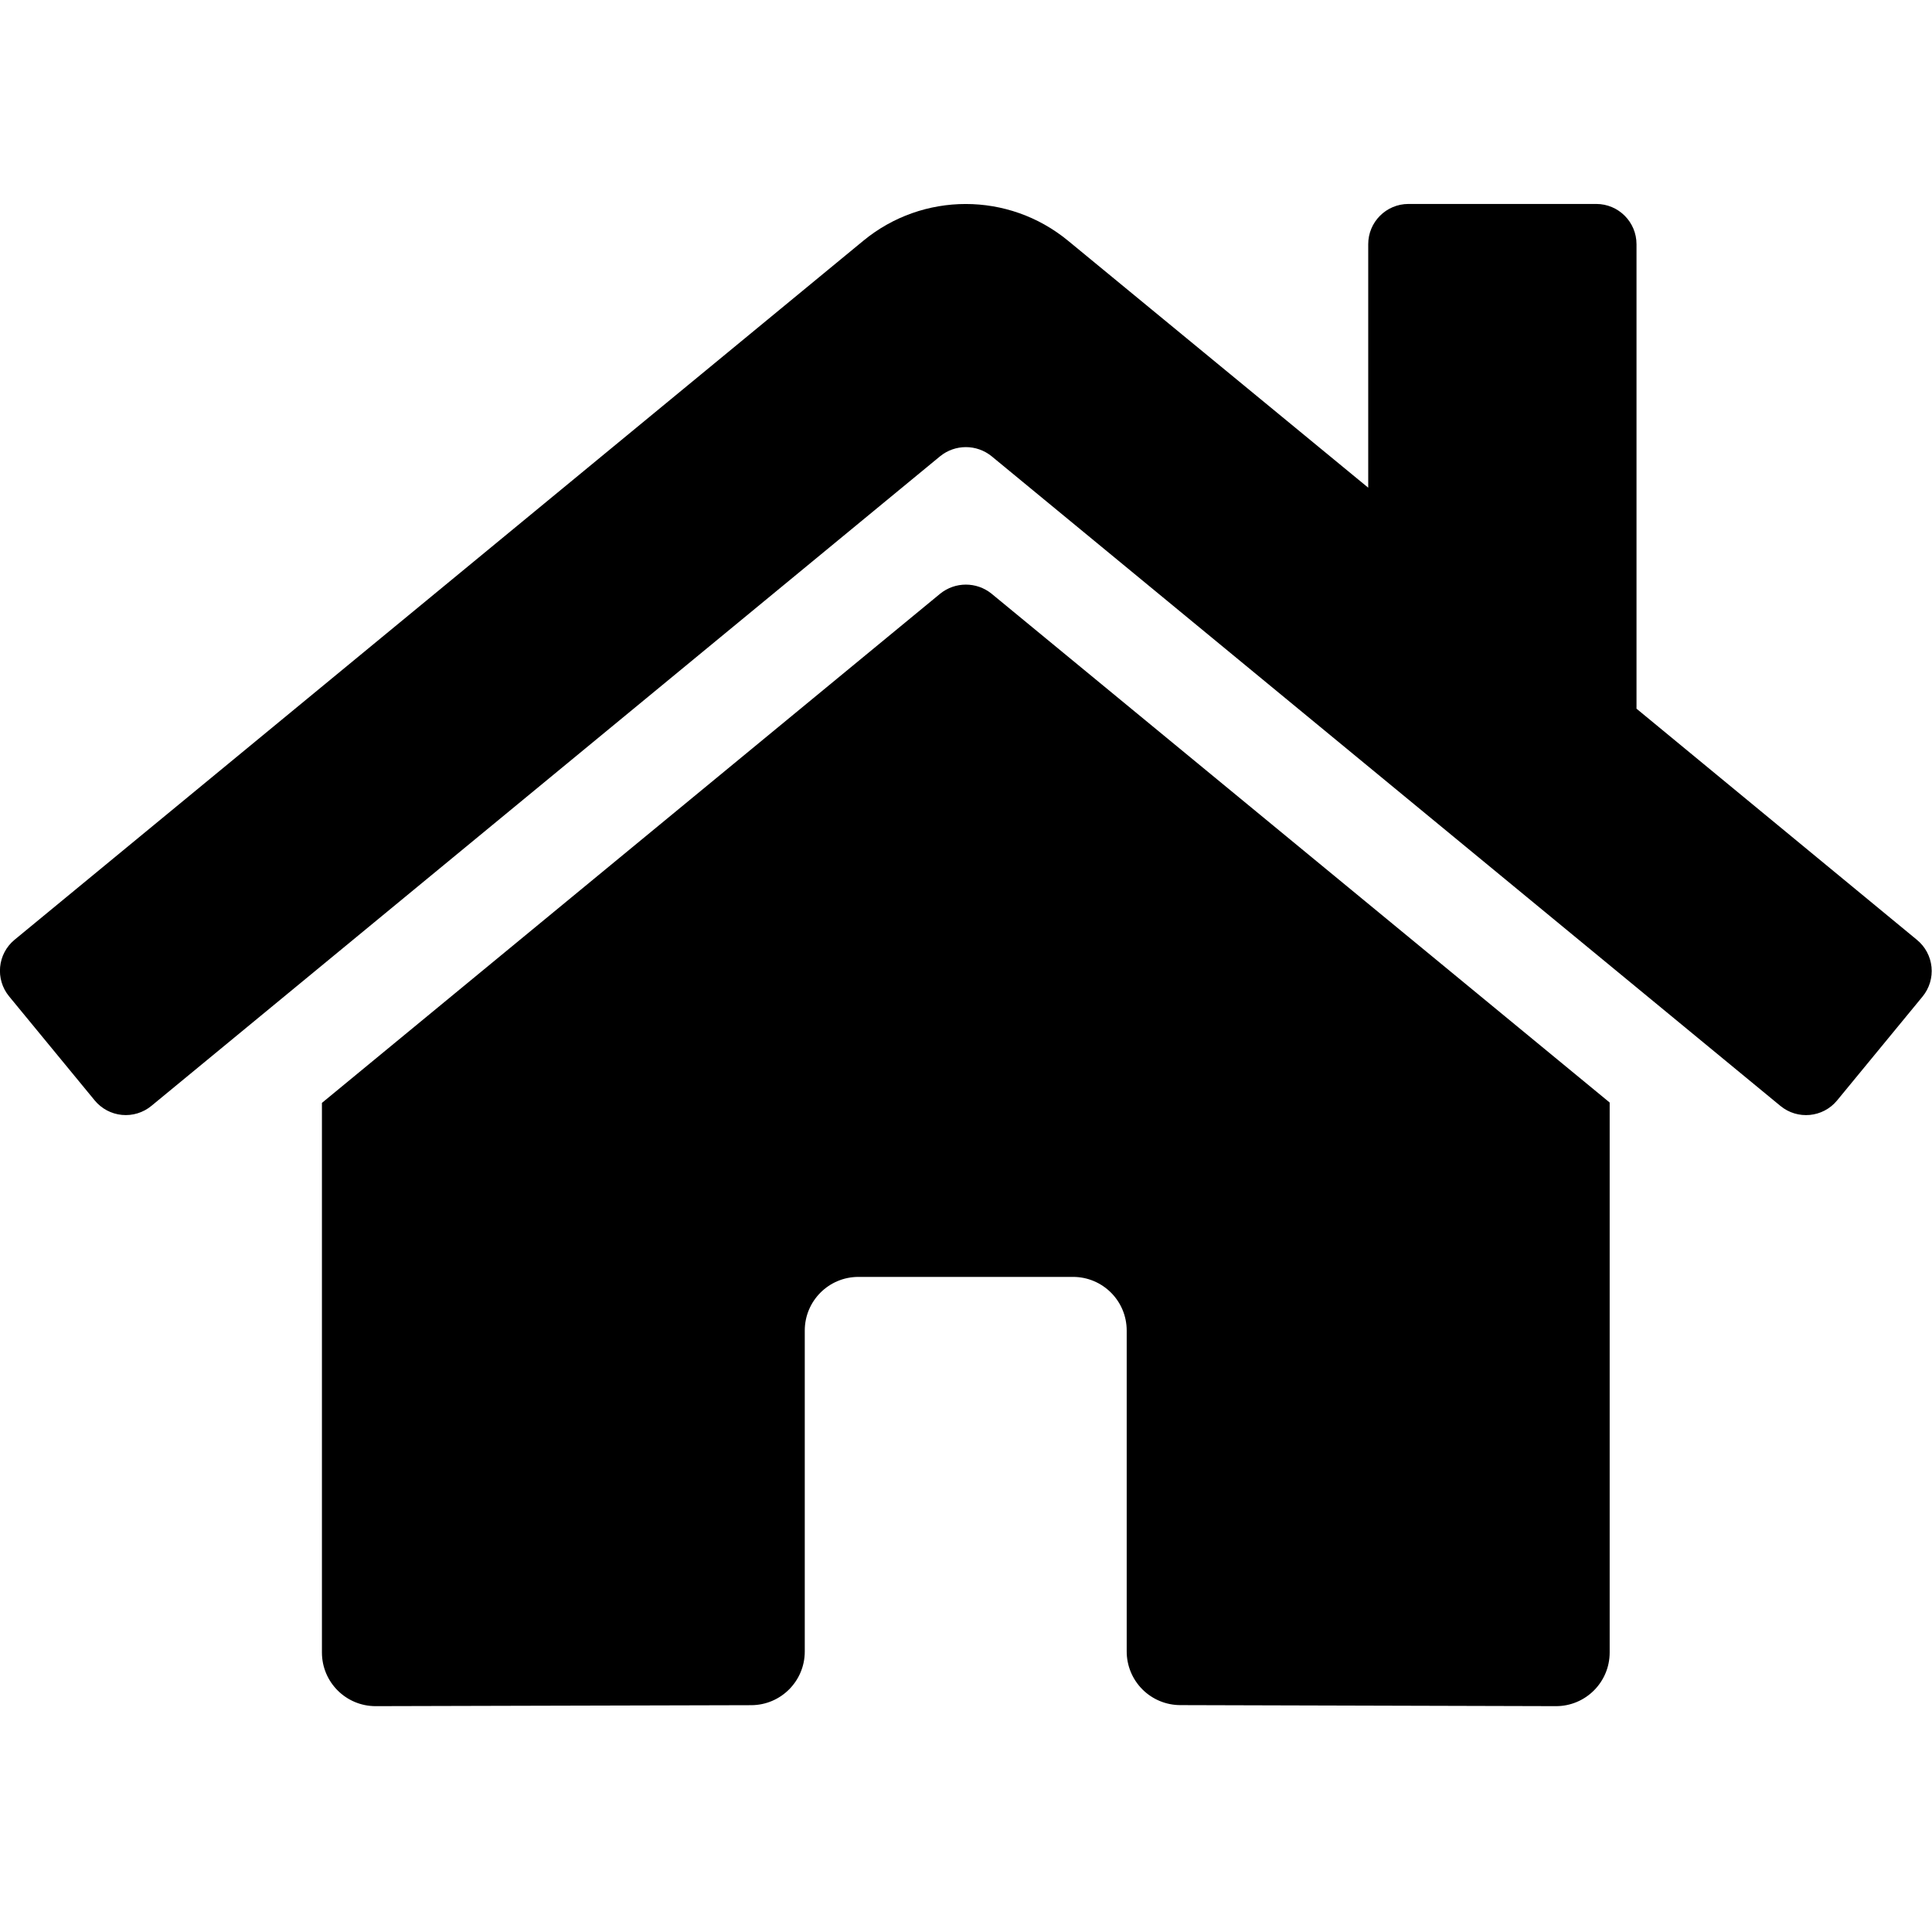
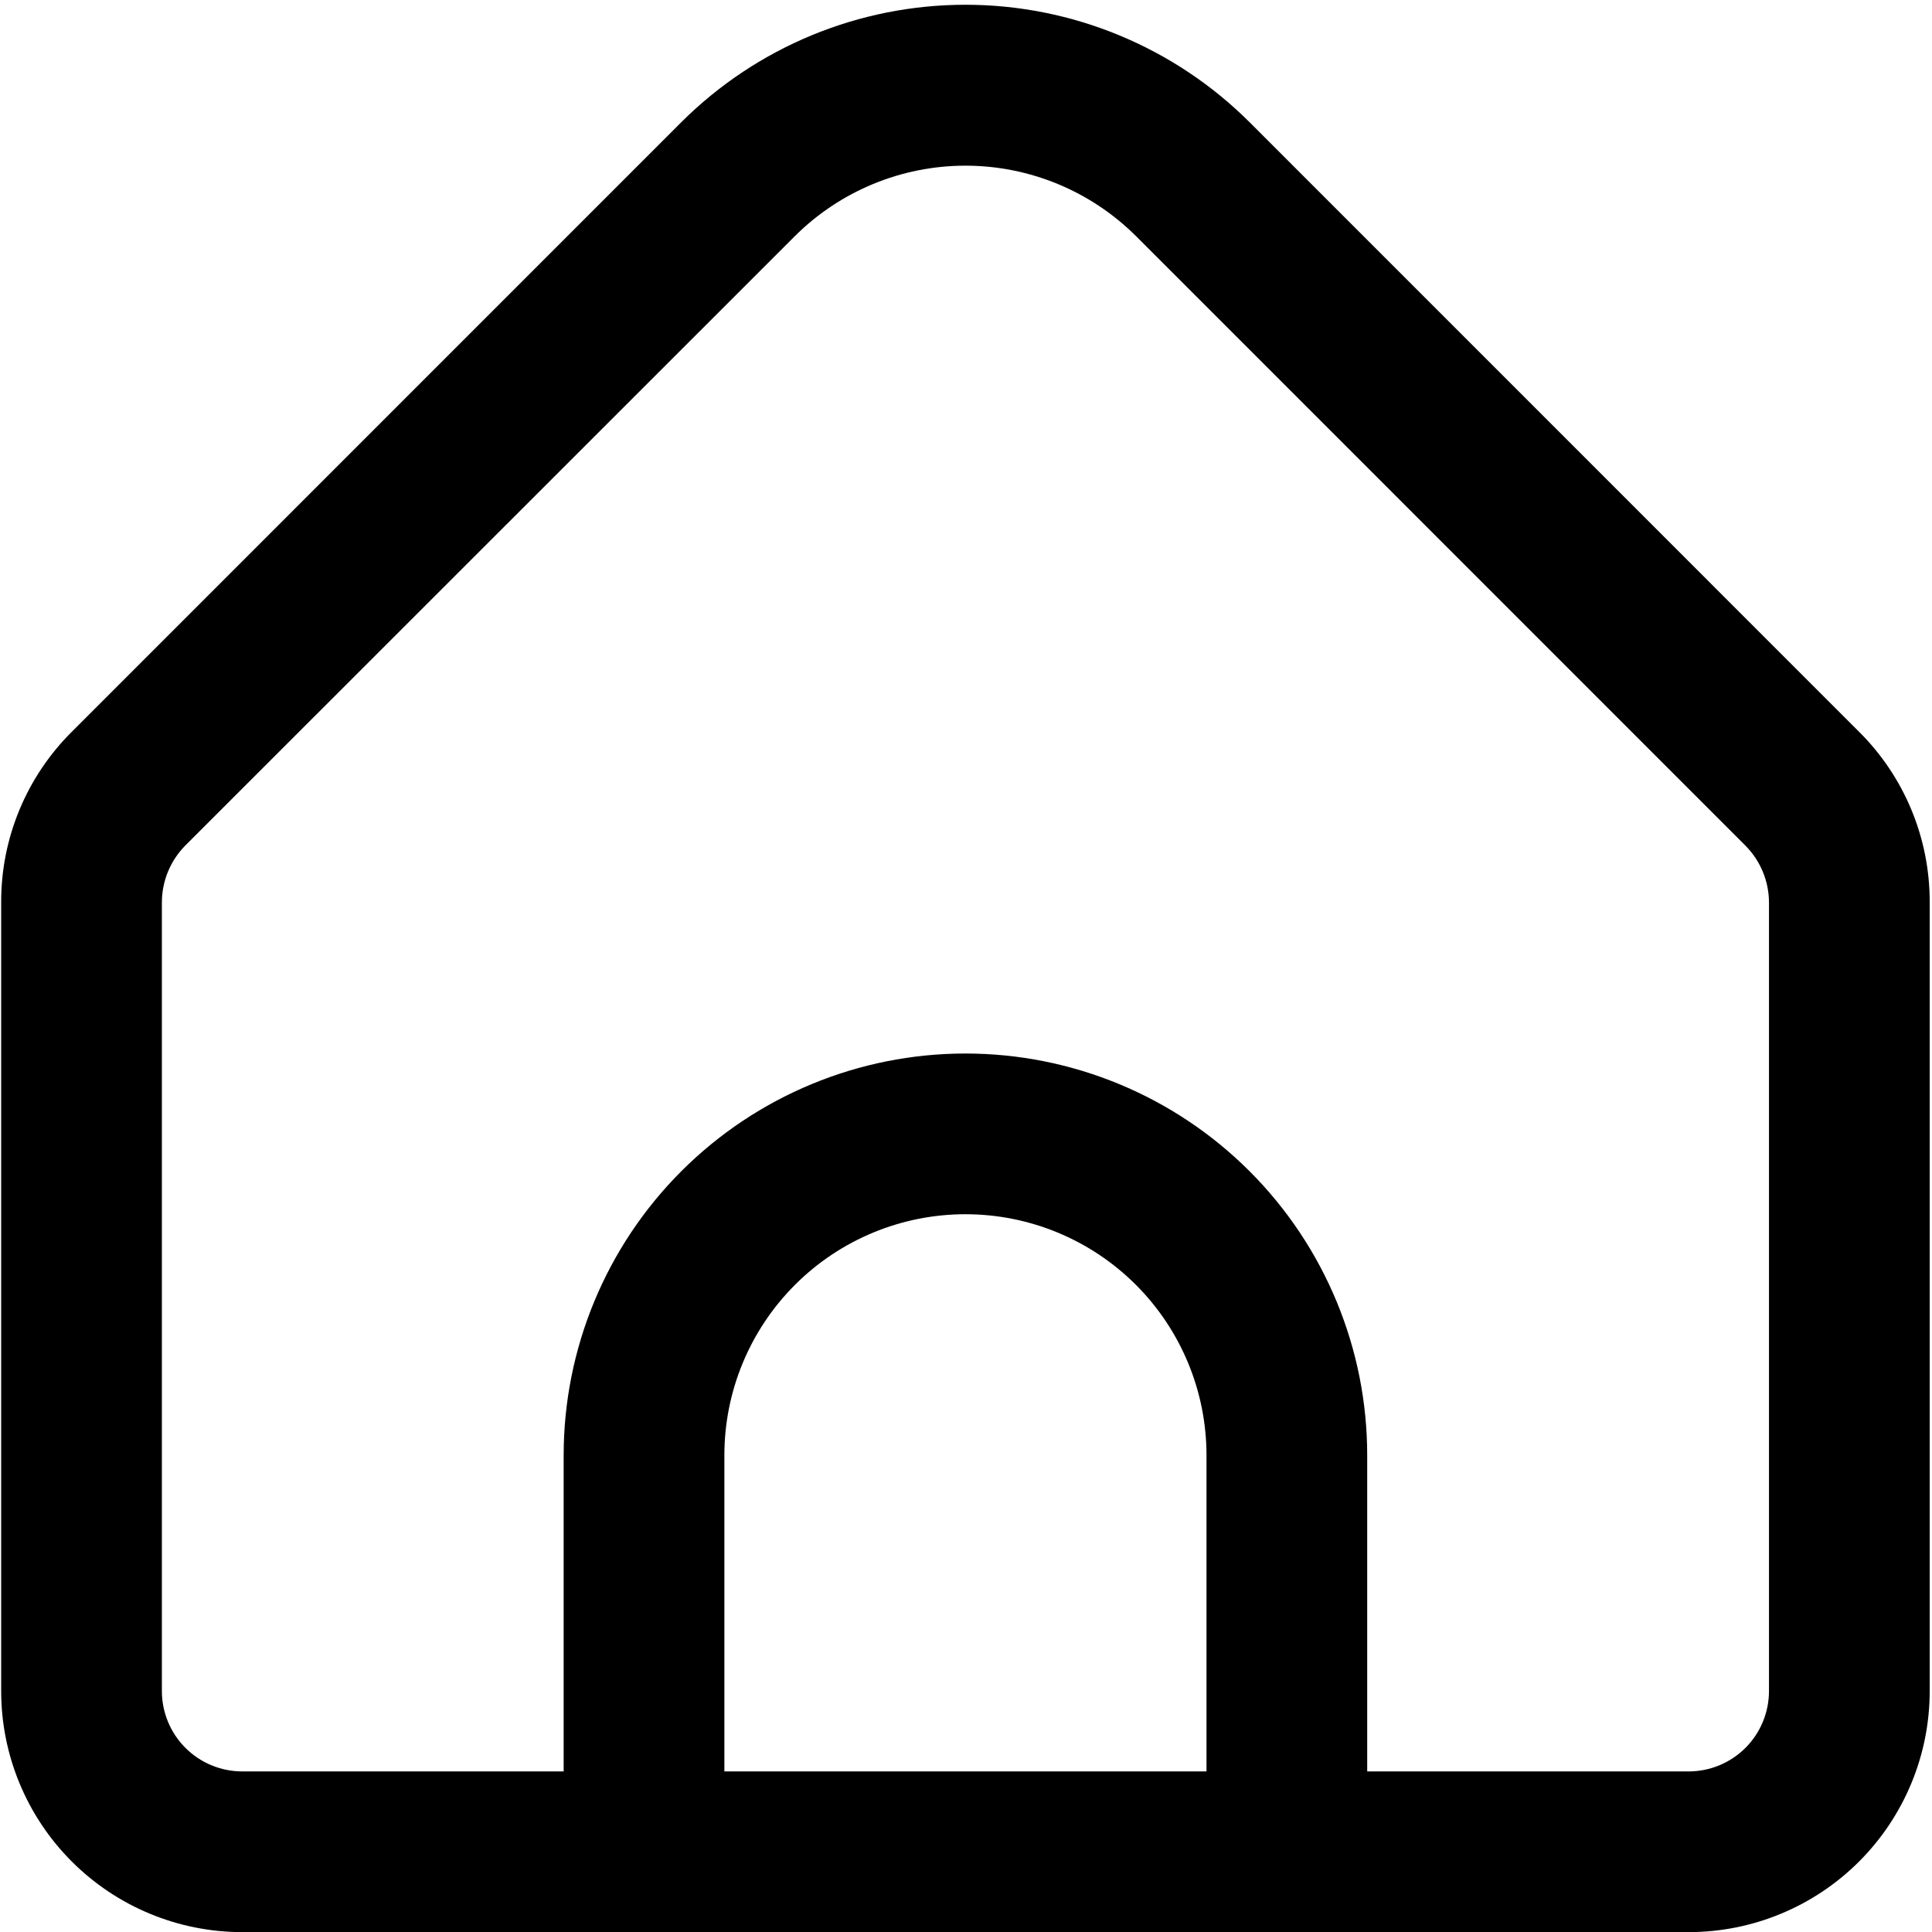
- <svg xmlns="http://www.w3.org/2000/svg" aria-hidden="true" focusable="false" role="img" viewBox="0 0 512 512" version="1.1" width="512" height="512">
-   <path fill="currentColor" d="M 249.167,157.327 85.315,292.278 v 145.651 a 14.219,14.219 0 0 0 14.219,14.219 l 99.589,-0.258 a 14.219,14.219 0 0 0 14.148,-14.219 v -85.059 a 14.219,14.219 0 0 1 14.219,-14.219 h 56.878 a 14.219,14.219 0 0 1 14.219,14.219 v 84.996 a 14.219,14.219 0 0 0 14.219,14.264 l 99.554,0.276 a 14.219,14.219 0 0 0 14.219,-14.219 V 292.181 L 262.764,157.327 a 10.833,10.833 0 0 0 -13.597,0 z m 258.82,91.724 -74.296,-61.241 V 64.715 A 10.665,10.665 0 0 0 423.026,54.05 H 373.258 A 10.665,10.665 0 0 0 362.593,64.715 V 129.244 L 283.027,63.781 a 42.658,42.658 0 0 0 -54.211,0 L 3.855,249.051 a 10.665,10.665 0 0 0 -1.422,15.019 l 22.662,27.55 a 10.665,10.665 0 0 0 15.028,1.449 L 249.167,120.89 a 10.833,10.833 0 0 1 13.597,0 l 209.052,172.179 a 10.665,10.665 0 0 0 15.019,-1.422 l 22.662,-27.55 a 10.665,10.665 0 0 0 -1.511,-15.046 z" />
+ <svg xmlns="http://www.w3.org/2000/svg" width="512" height="512" viewBox="0 0 512 512" fill="none" version="1.1">
+   <path d="M 492.672,193.929 331.149,32.386 C 311.159,12.453 284.081,1.261 255.851,1.261 c -28.23,0 -55.308,11.193 -75.299,31.125 L 19.03,193.929 c -5.954,5.915 -10.674,12.954 -13.887,20.707 -3.213,7.753 -4.855,16.067 -4.831,24.46 v 209.052 c 0,16.942 6.731,33.191 18.711,45.173 11.981,11.982 28.23,18.712 45.173,18.712 H 447.505 c 16.942,0 33.191,-6.73 45.173,-18.712 11.982,-11.982 18.712,-28.231 18.712,-45.173 v -209.052 c 0.022,-8.393 -1.619,-16.706 -4.833,-24.46 -3.213,-7.753 -7.931,-14.792 -13.885,-20.707 z M 319.735,469.443 H 191.966 v -83.775 c 0,-16.942 6.731,-33.191 18.712,-45.173 11.981,-11.982 28.23,-18.712 45.173,-18.712 16.943,0 33.193,6.73 45.173,18.712 11.981,11.982 18.711,28.231 18.711,45.173 z m 149.063,-21.296 c 0,5.647 -2.242,11.065 -6.235,15.058 -3.993,3.993 -9.41,6.238 -15.058,6.238 h -85.181 v -83.775 c 0,-28.24 -11.218,-55.321 -31.185,-75.289 -19.968,-19.968 -47.05,-31.186 -75.289,-31.186 -28.239,0 -55.321,11.218 -75.289,31.186 -19.968,19.968 -31.186,47.049 -31.186,75.289 v 83.775 H 64.196 c -5.648,0 -11.064,-2.246 -15.058,-6.238 C 45.145,459.212 42.901,453.795 42.901,448.147 v -209.052 c 0.02,-5.644 2.262,-11.052 6.24,-15.055 L 210.663,62.561 c 12.004,-11.948 28.251,-18.656 45.188,-18.656 16.936,0 33.184,6.708 45.188,18.656 L 462.56,224.104 c 3.964,3.987 6.203,9.37 6.238,14.992 z" fill="currentColor" />
</svg>
